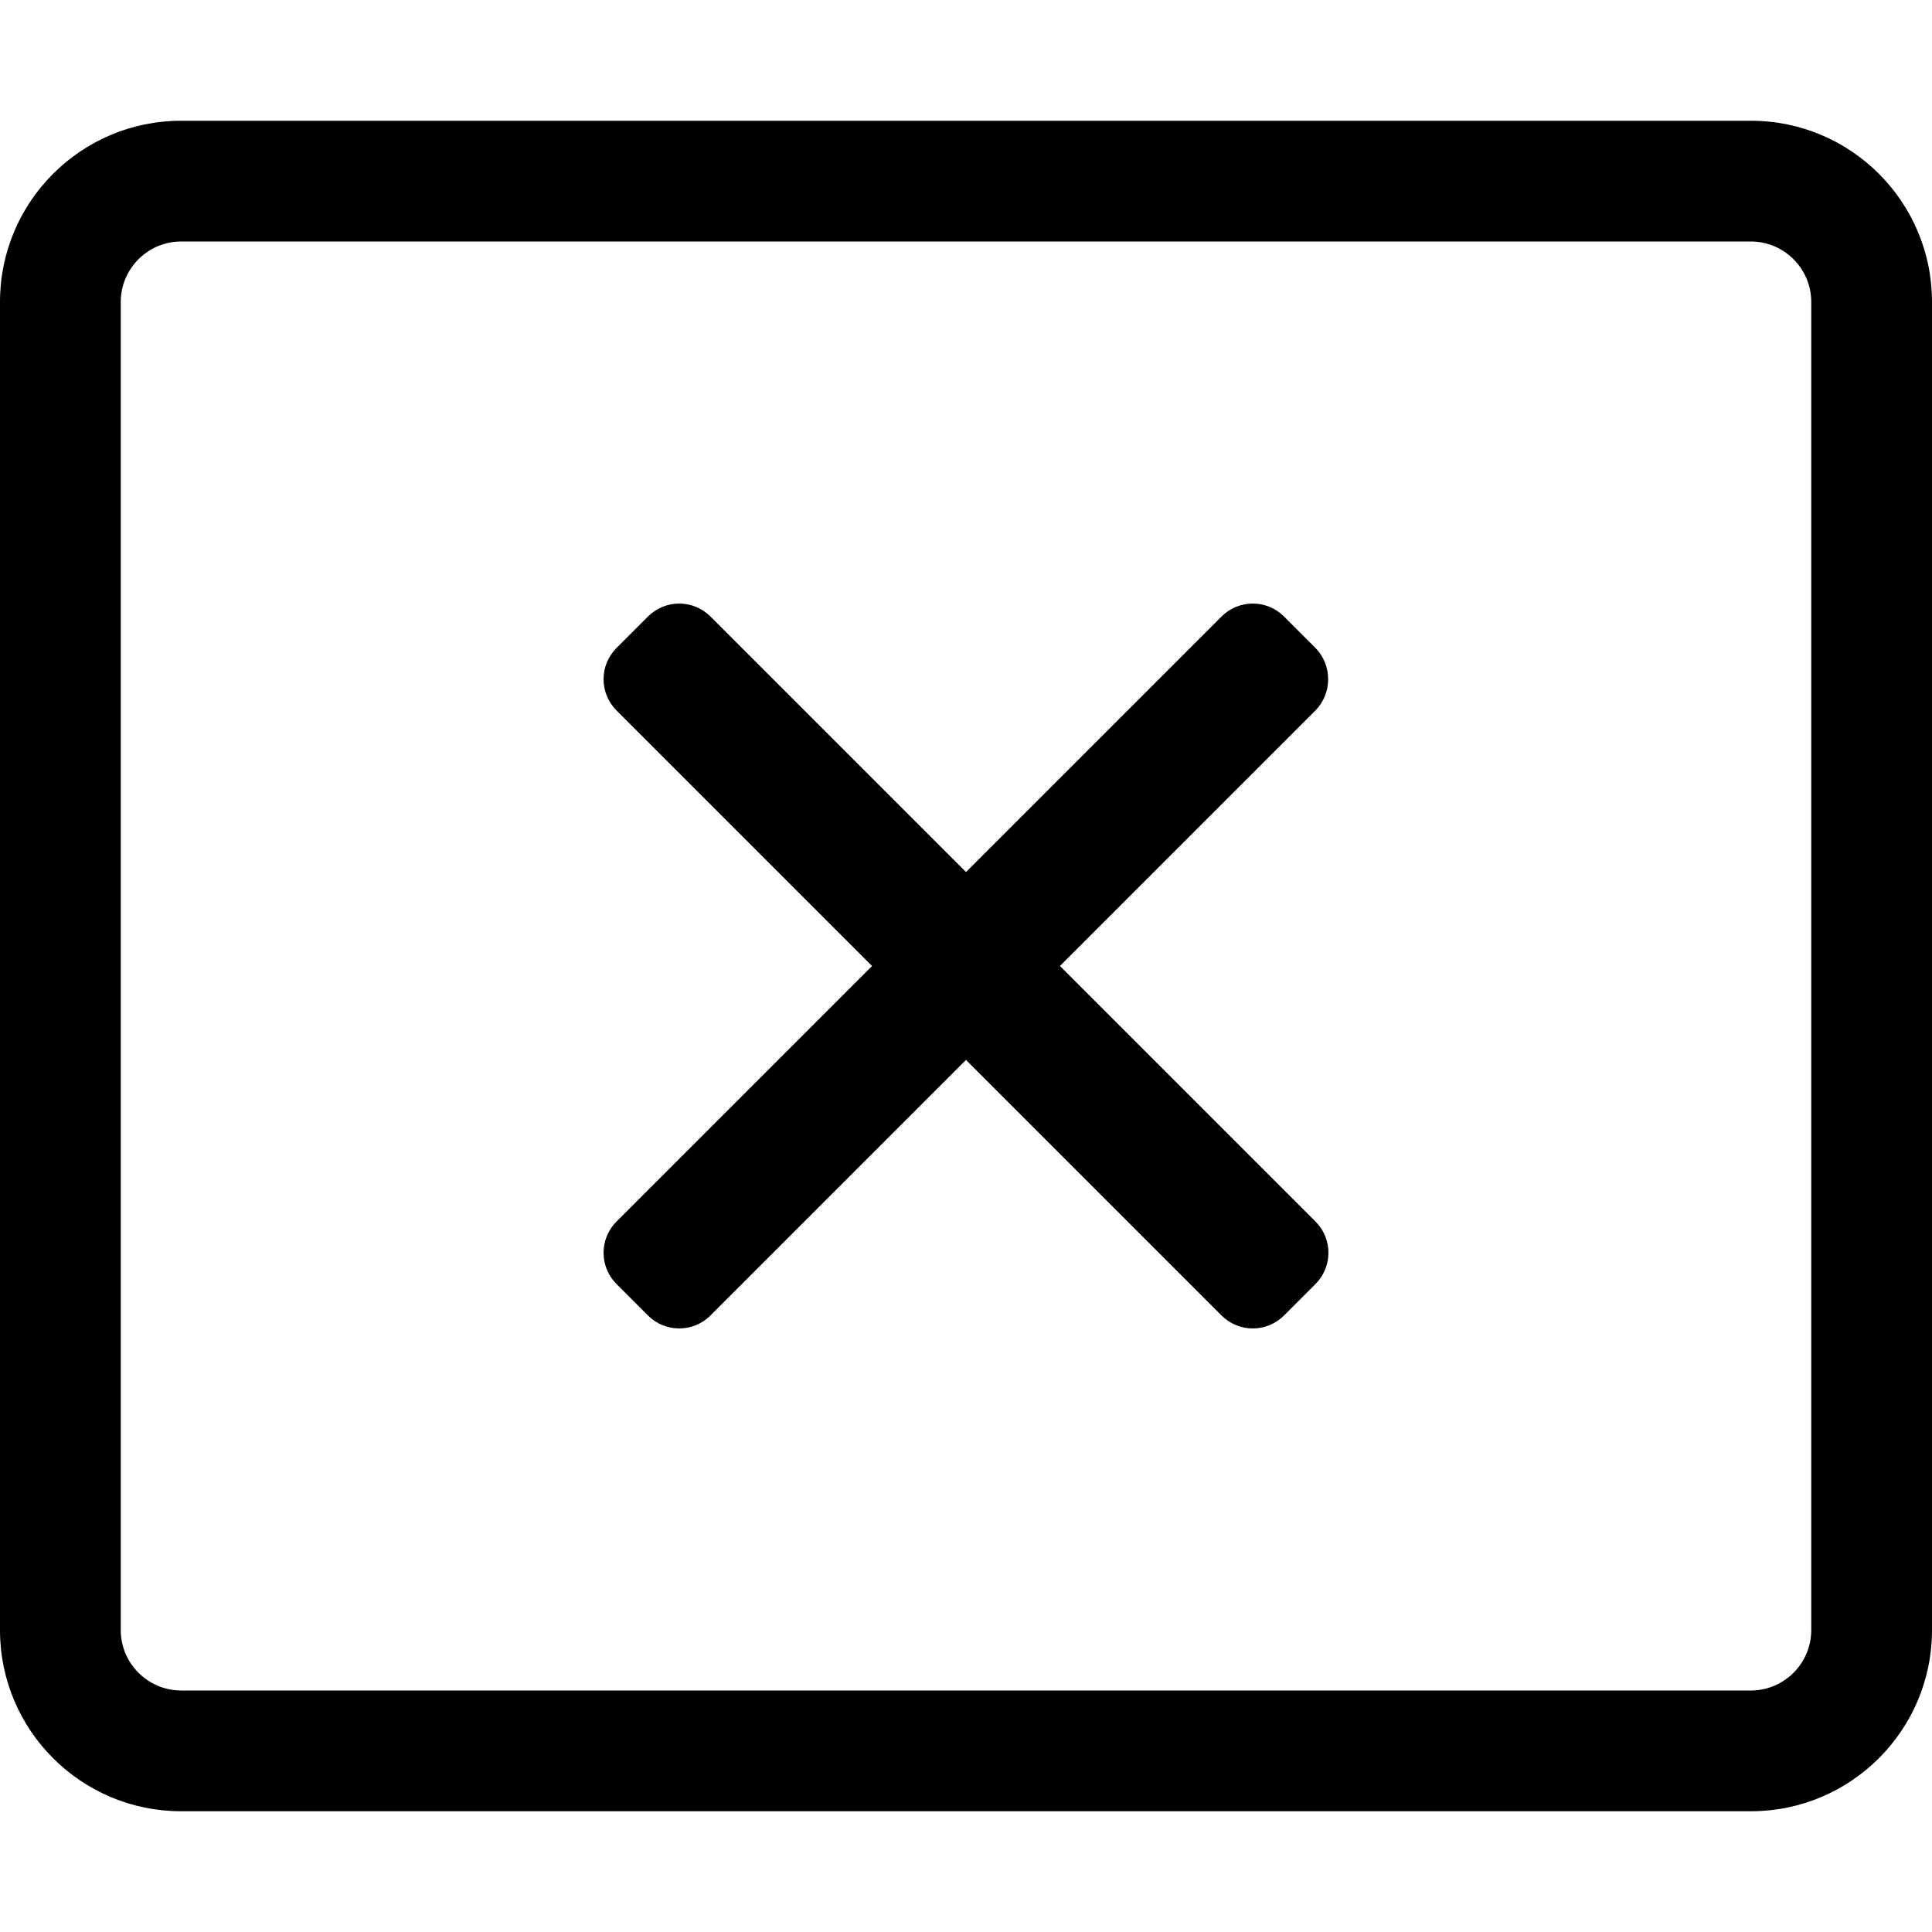
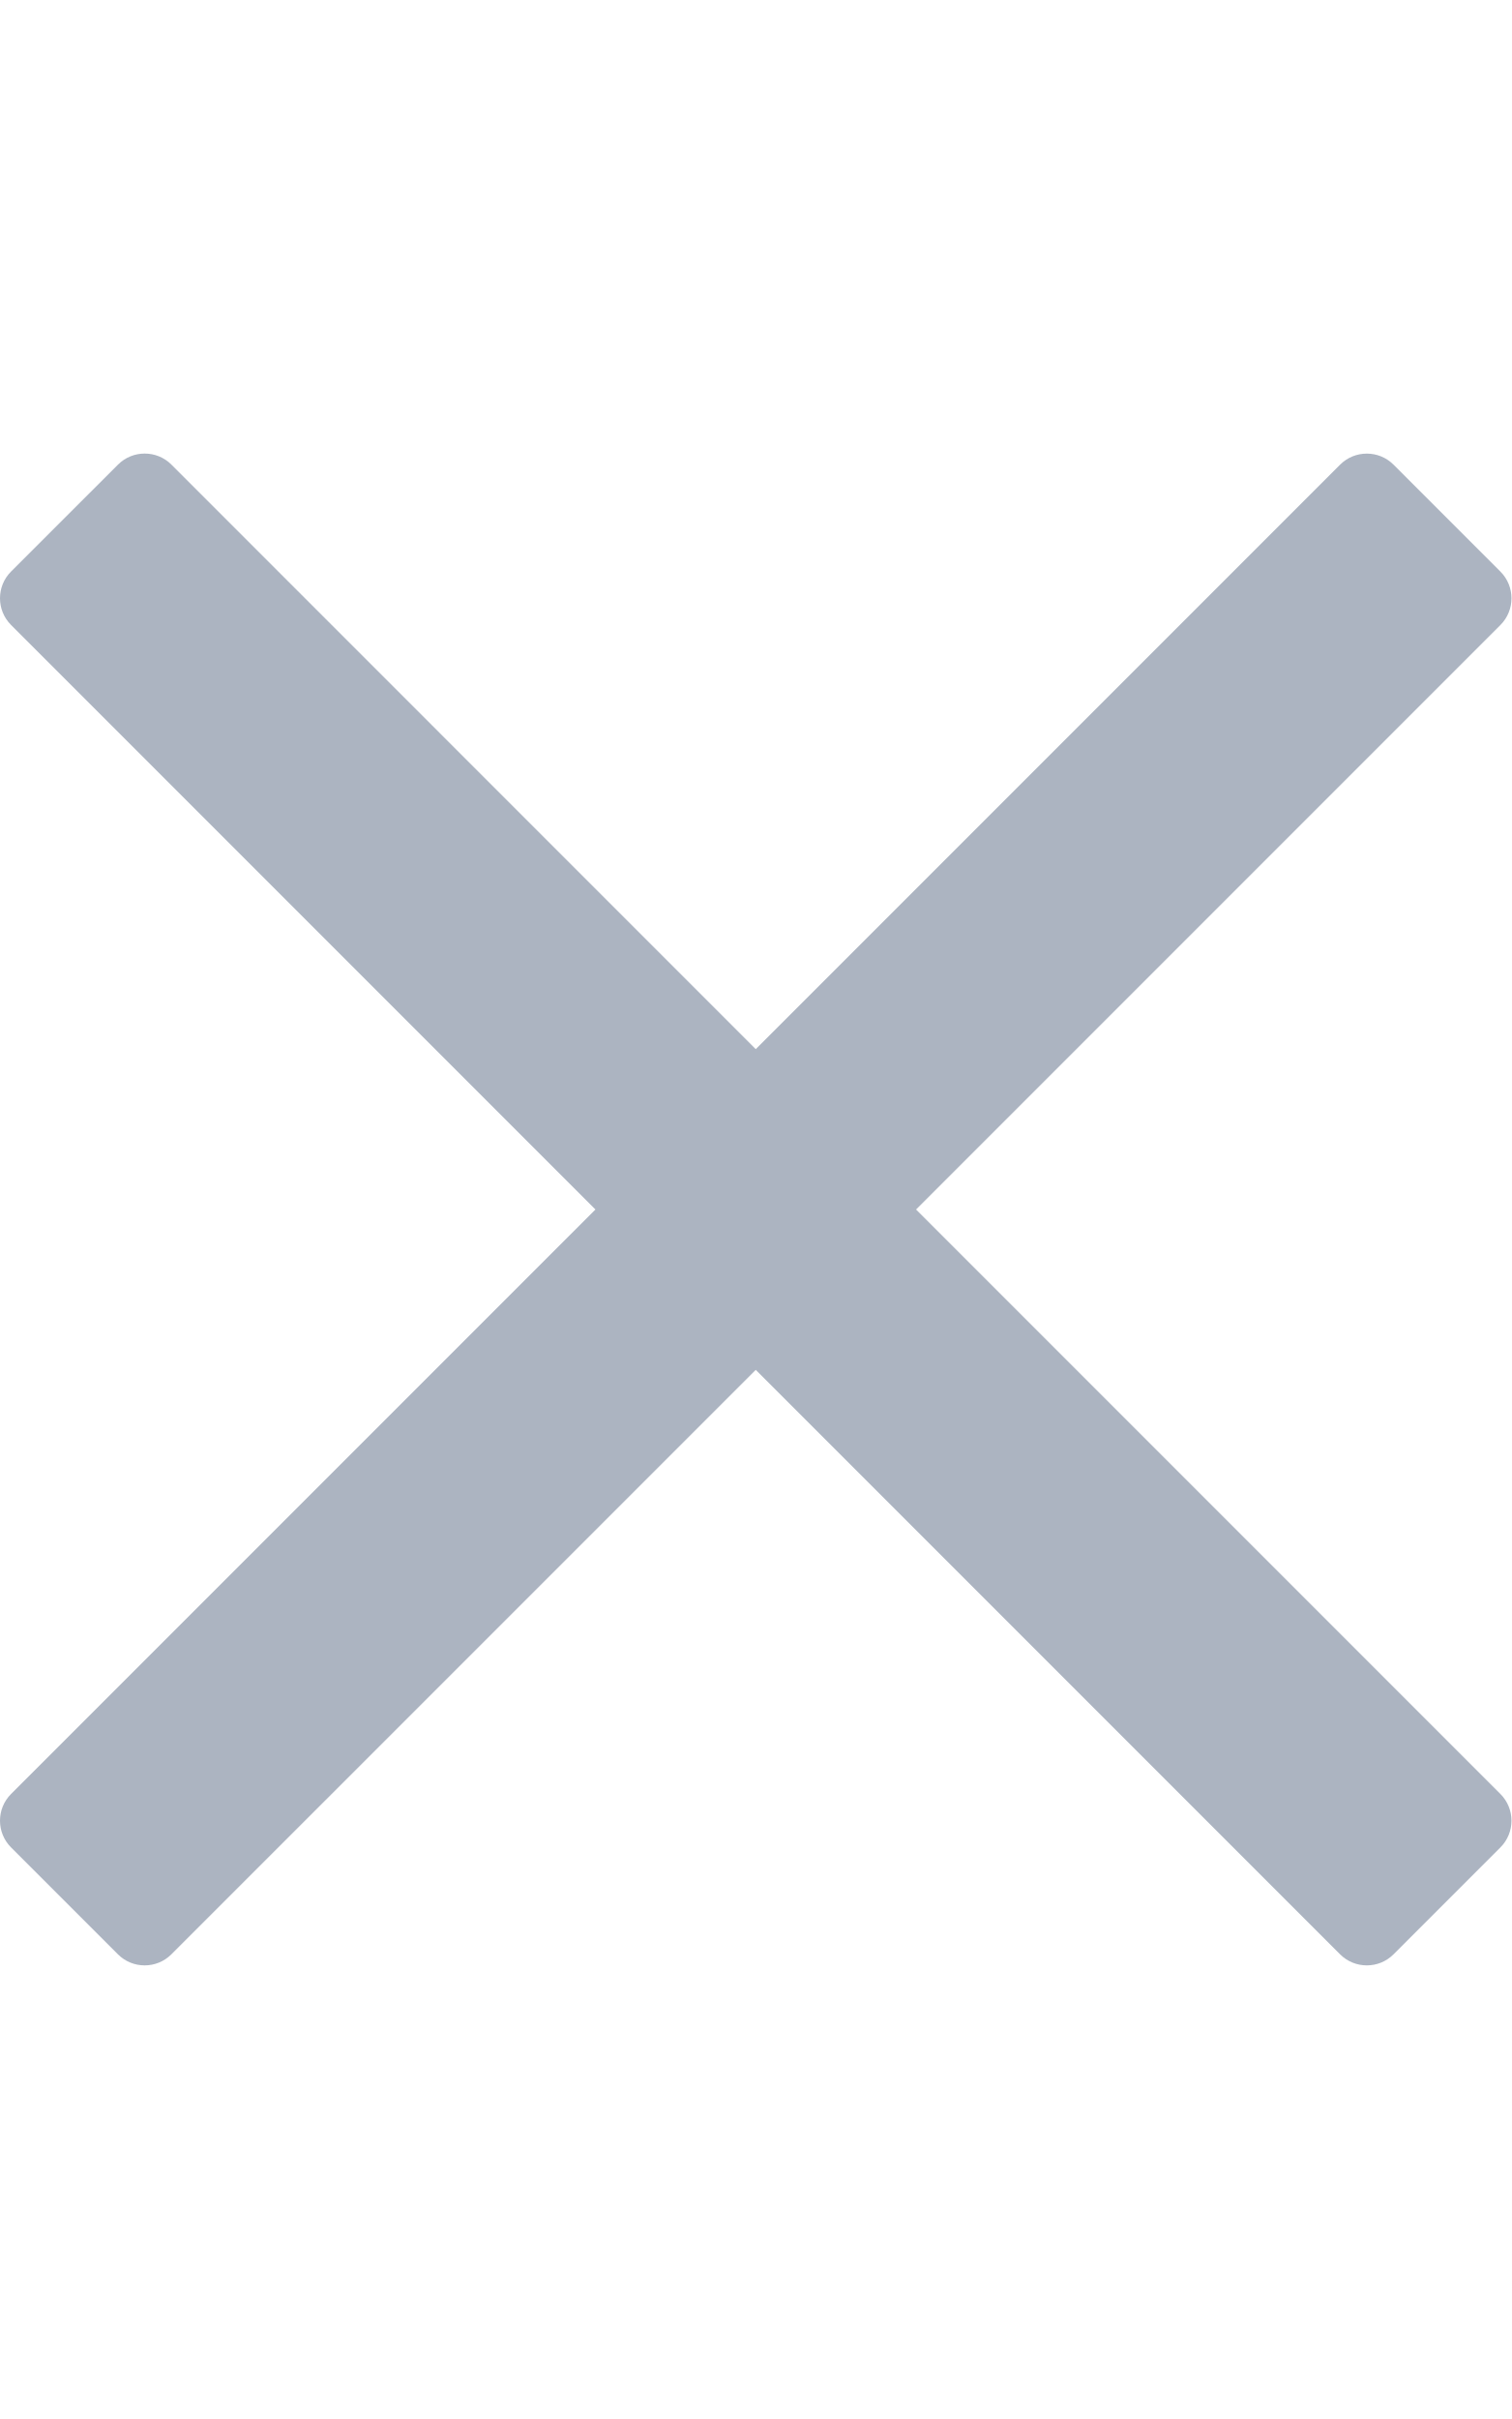
- <svg xmlns="http://www.w3.org/2000/svg" viewBox="0 0 512 512">
-   <path d="M464 32H48C21.5 32 0 53.5 0 80v352c0 26.5 21.5 48 48 48h416c26.5 0 48-21.5 48-48V80c0-26.5-21.5-48-48-48zm16 400c0 8.8-7.2 16-16 16H48c-8.8 0-16-7.2-16-16V80c0-8.8 7.2-16 16-16h416c8.8 0 16 7.2 16 16v352zM348.6 188.3L280.9 256l67.7 67.7c4.6 4.6 4.6 12 0 16.6l-8.3 8.3c-4.6 4.6-12 4.6-16.6 0L256 280.9l-67.7 67.7c-4.6 4.6-12 4.6-16.6 0l-8.3-8.3c-4.6-4.6-4.6-12 0-16.6l67.7-67.7-67.7-67.7c-4.6-4.6-4.6-12 0-16.6l8.3-8.3c4.6-4.6 12-4.6 16.6 0l67.7 67.7 67.7-67.7c4.6-4.6 12-4.6 16.6 0l8.3 8.3c4.5 4.6 4.5 12 0 16.6z" />
+ <svg xmlns="http://www.w3.org/2000/svg" viewBox="0 0 320 512">
+   <path fill="#acb4c1" d="M193.94 256L296.5 153.44l21.15-21.15c3.12-3.12 3.12-8.19 0-11.31l-22.63-22.63c-3.12-3.12-8.19-3.12-11.31 0L160 222.06 36.29 98.34c-3.12-3.12-8.19-3.12-11.31 0L2.34 120.97c-3.12 3.12-3.12 8.19 0 11.31L126.06 256 2.34 379.71c-3.12 3.12-3.12 8.19 0 11.31l22.63 22.63c3.12 3.12 8.19 3.12 11.31 0L160 289.94 262.56 392.5l21.15 21.15c3.12 3.12 8.19 3.12 11.31 0l22.63-22.63c3.12-3.12 3.12-8.19 0-11.31L193.94 256z" />
</svg>
